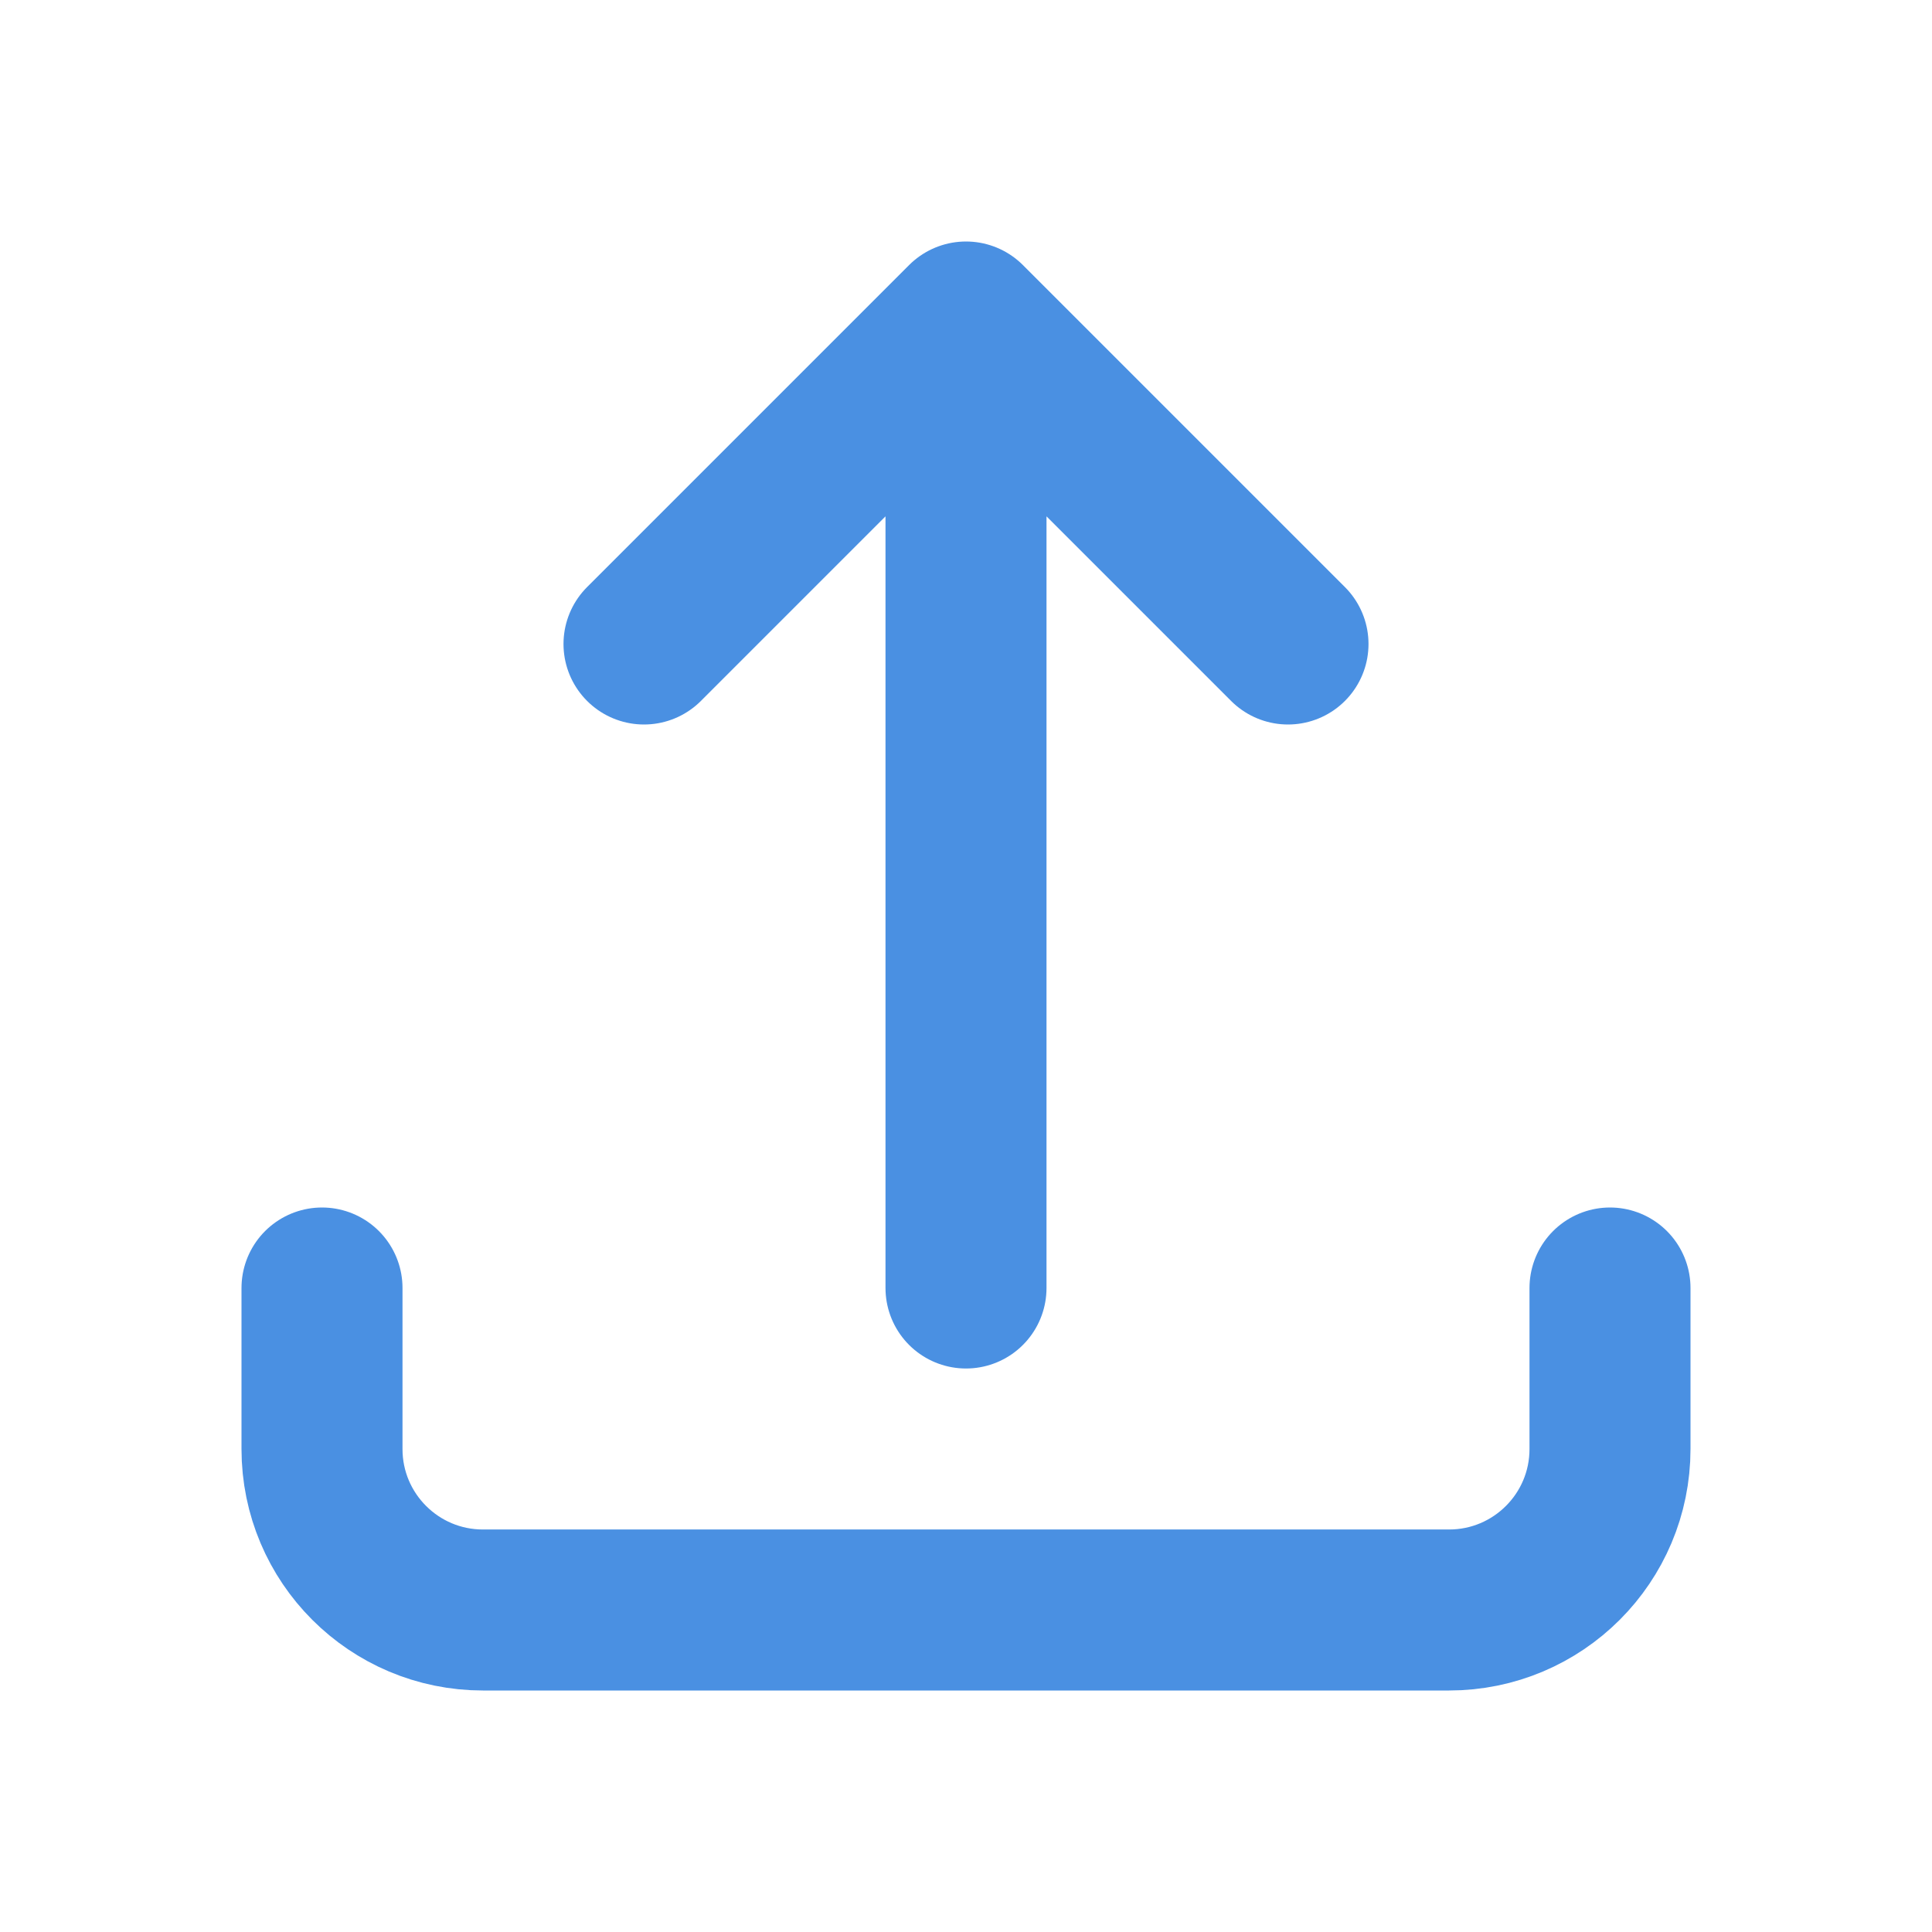
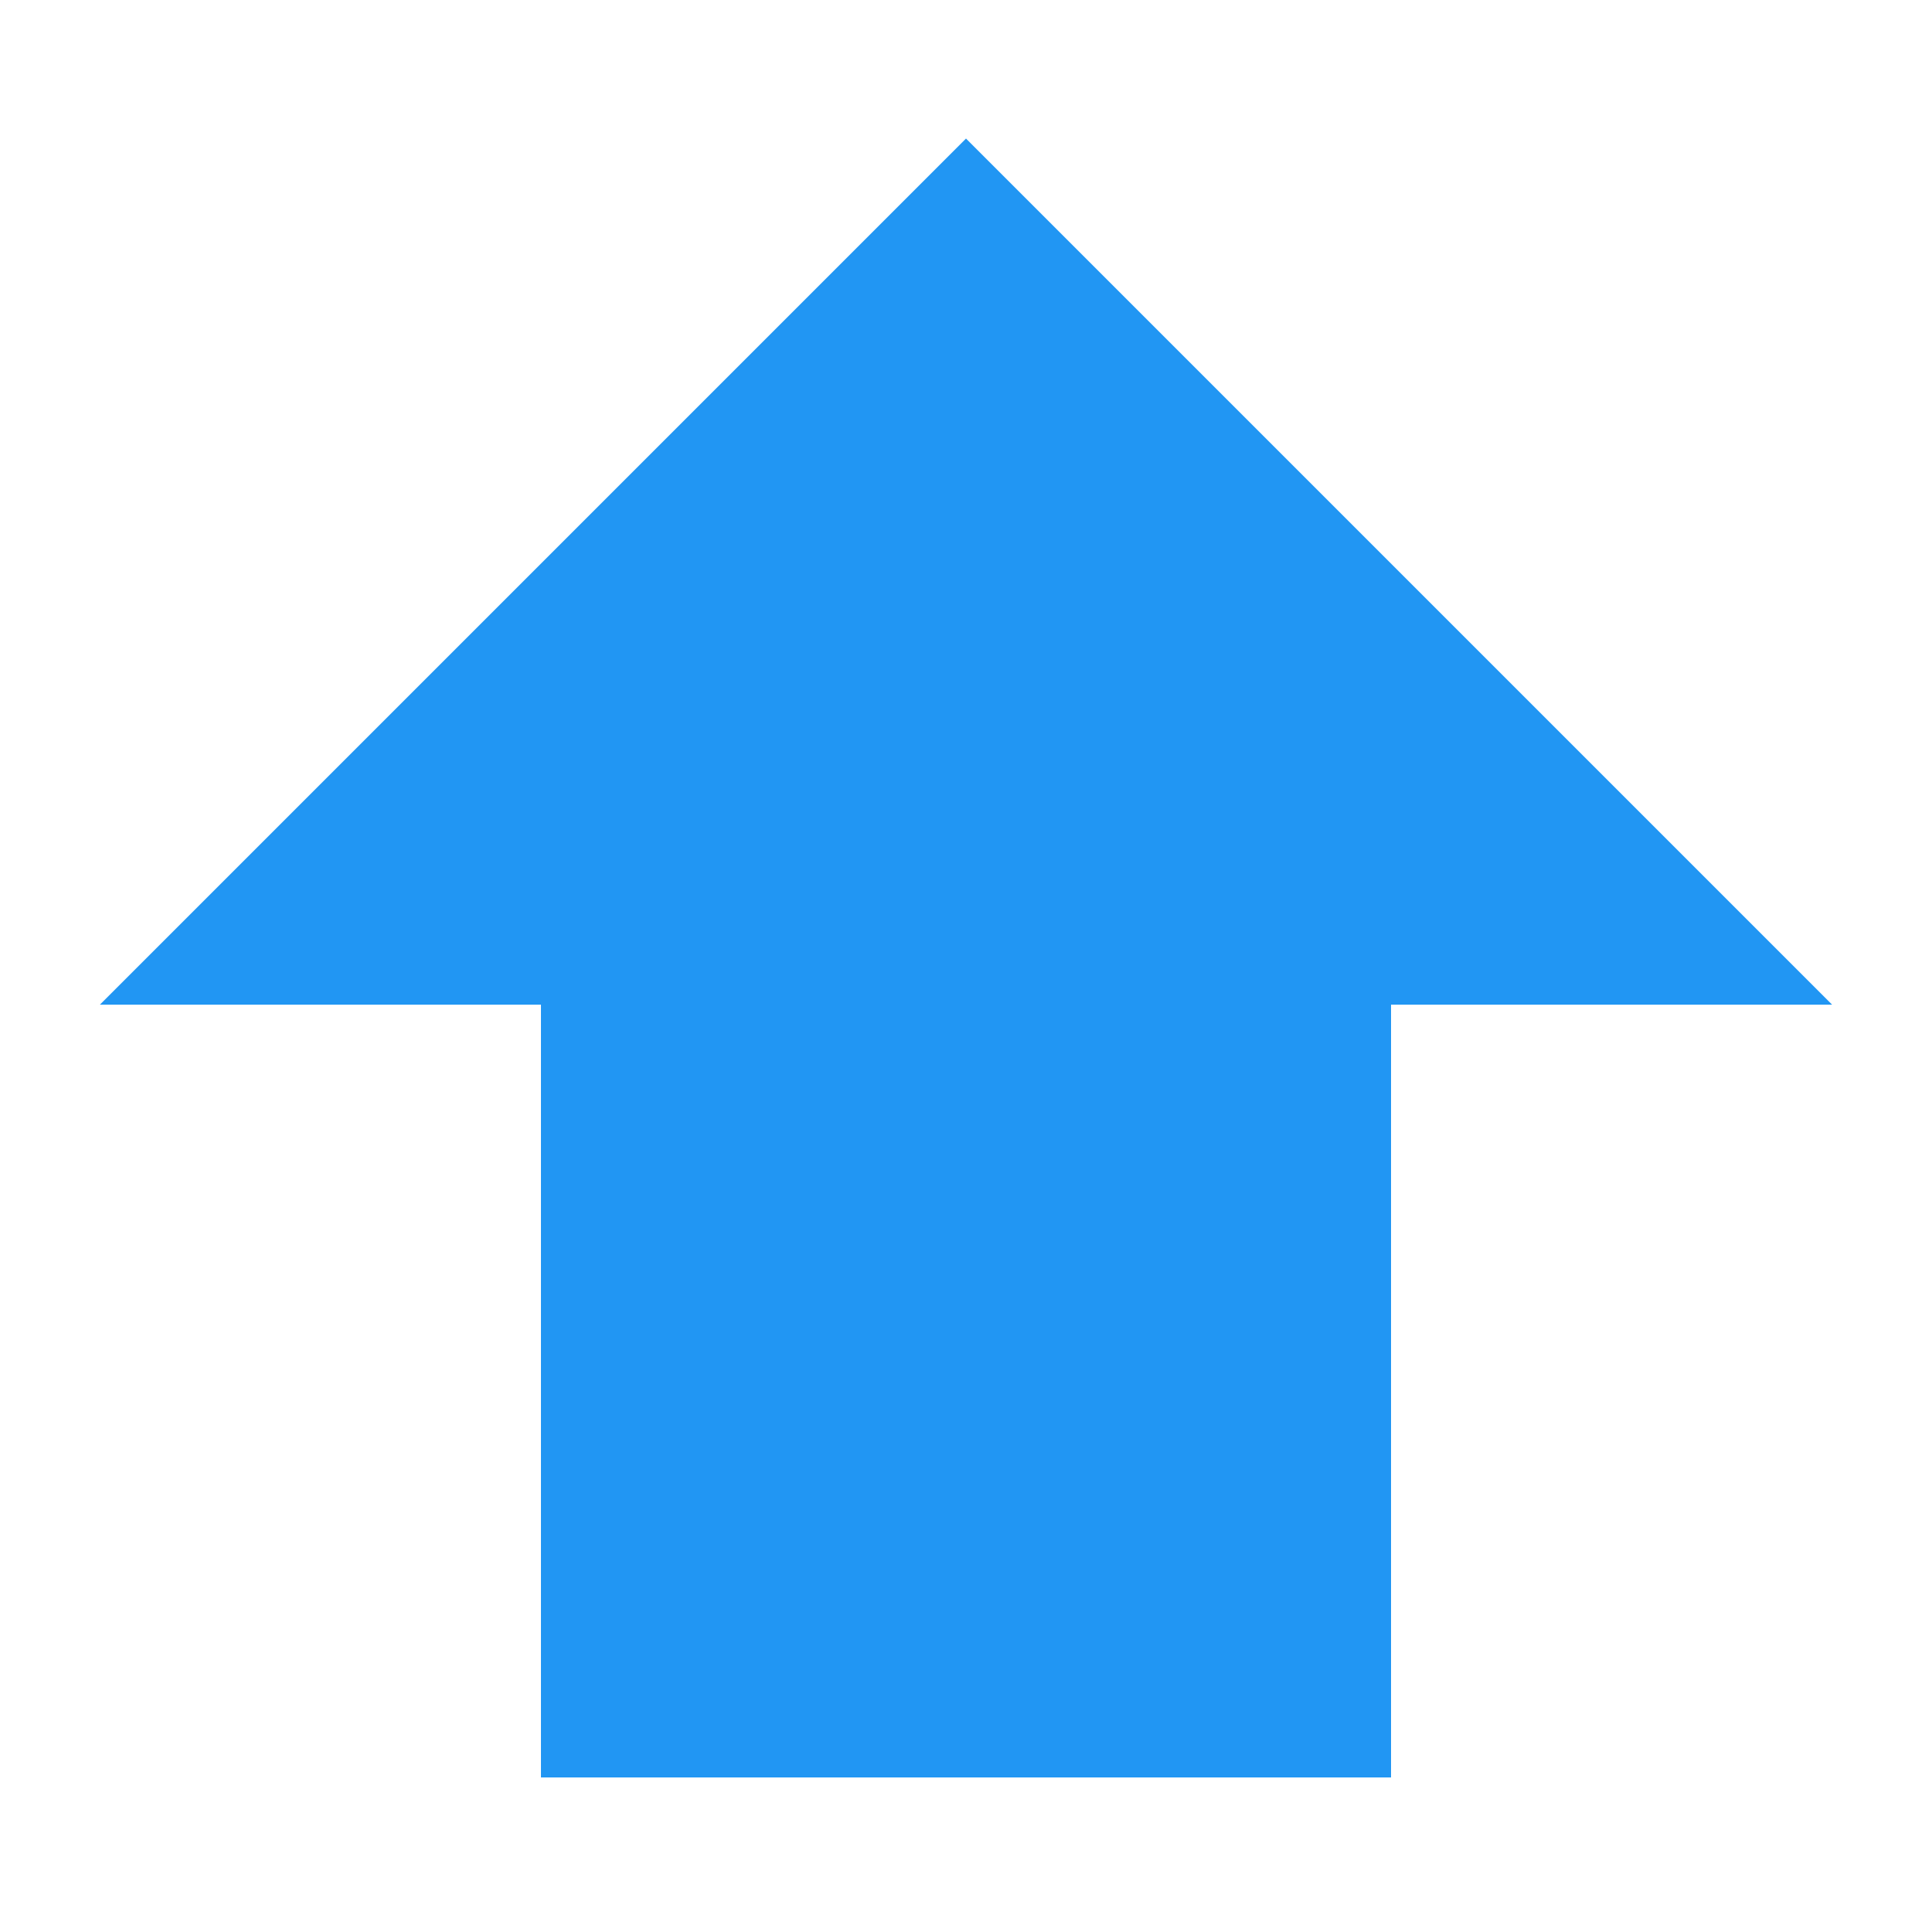
- <svg xmlns="http://www.w3.org/2000/svg" width="64" height="64" viewBox="0 0 24 24" fill="none">
-   <path d="M12 4V16M12 4L8 8M12 4L16 8" stroke="#4A90E2" stroke-width="2" stroke-linecap="round" stroke-linejoin="round" />
-   <path d="M20 16V18C20 19.105 19.105 20 18 20H6C4.895 20 4 19.105 4 18V16" stroke="#4A90E2" stroke-width="2" stroke-linecap="round" stroke-linejoin="round" />
+ <svg xmlns="http://www.w3.org/2000/svg" width="50" height="50" viewBox="0 0 50 50">
+   <path d="M25 5L5 25h10v20h20V25h10L25 5z" fill="#2196F3" />
+   <path d="M25 5L5 25h10v20h20V25h10L25 5z" fill="none" stroke="#2196F3" stroke-width="2" />
</svg>
